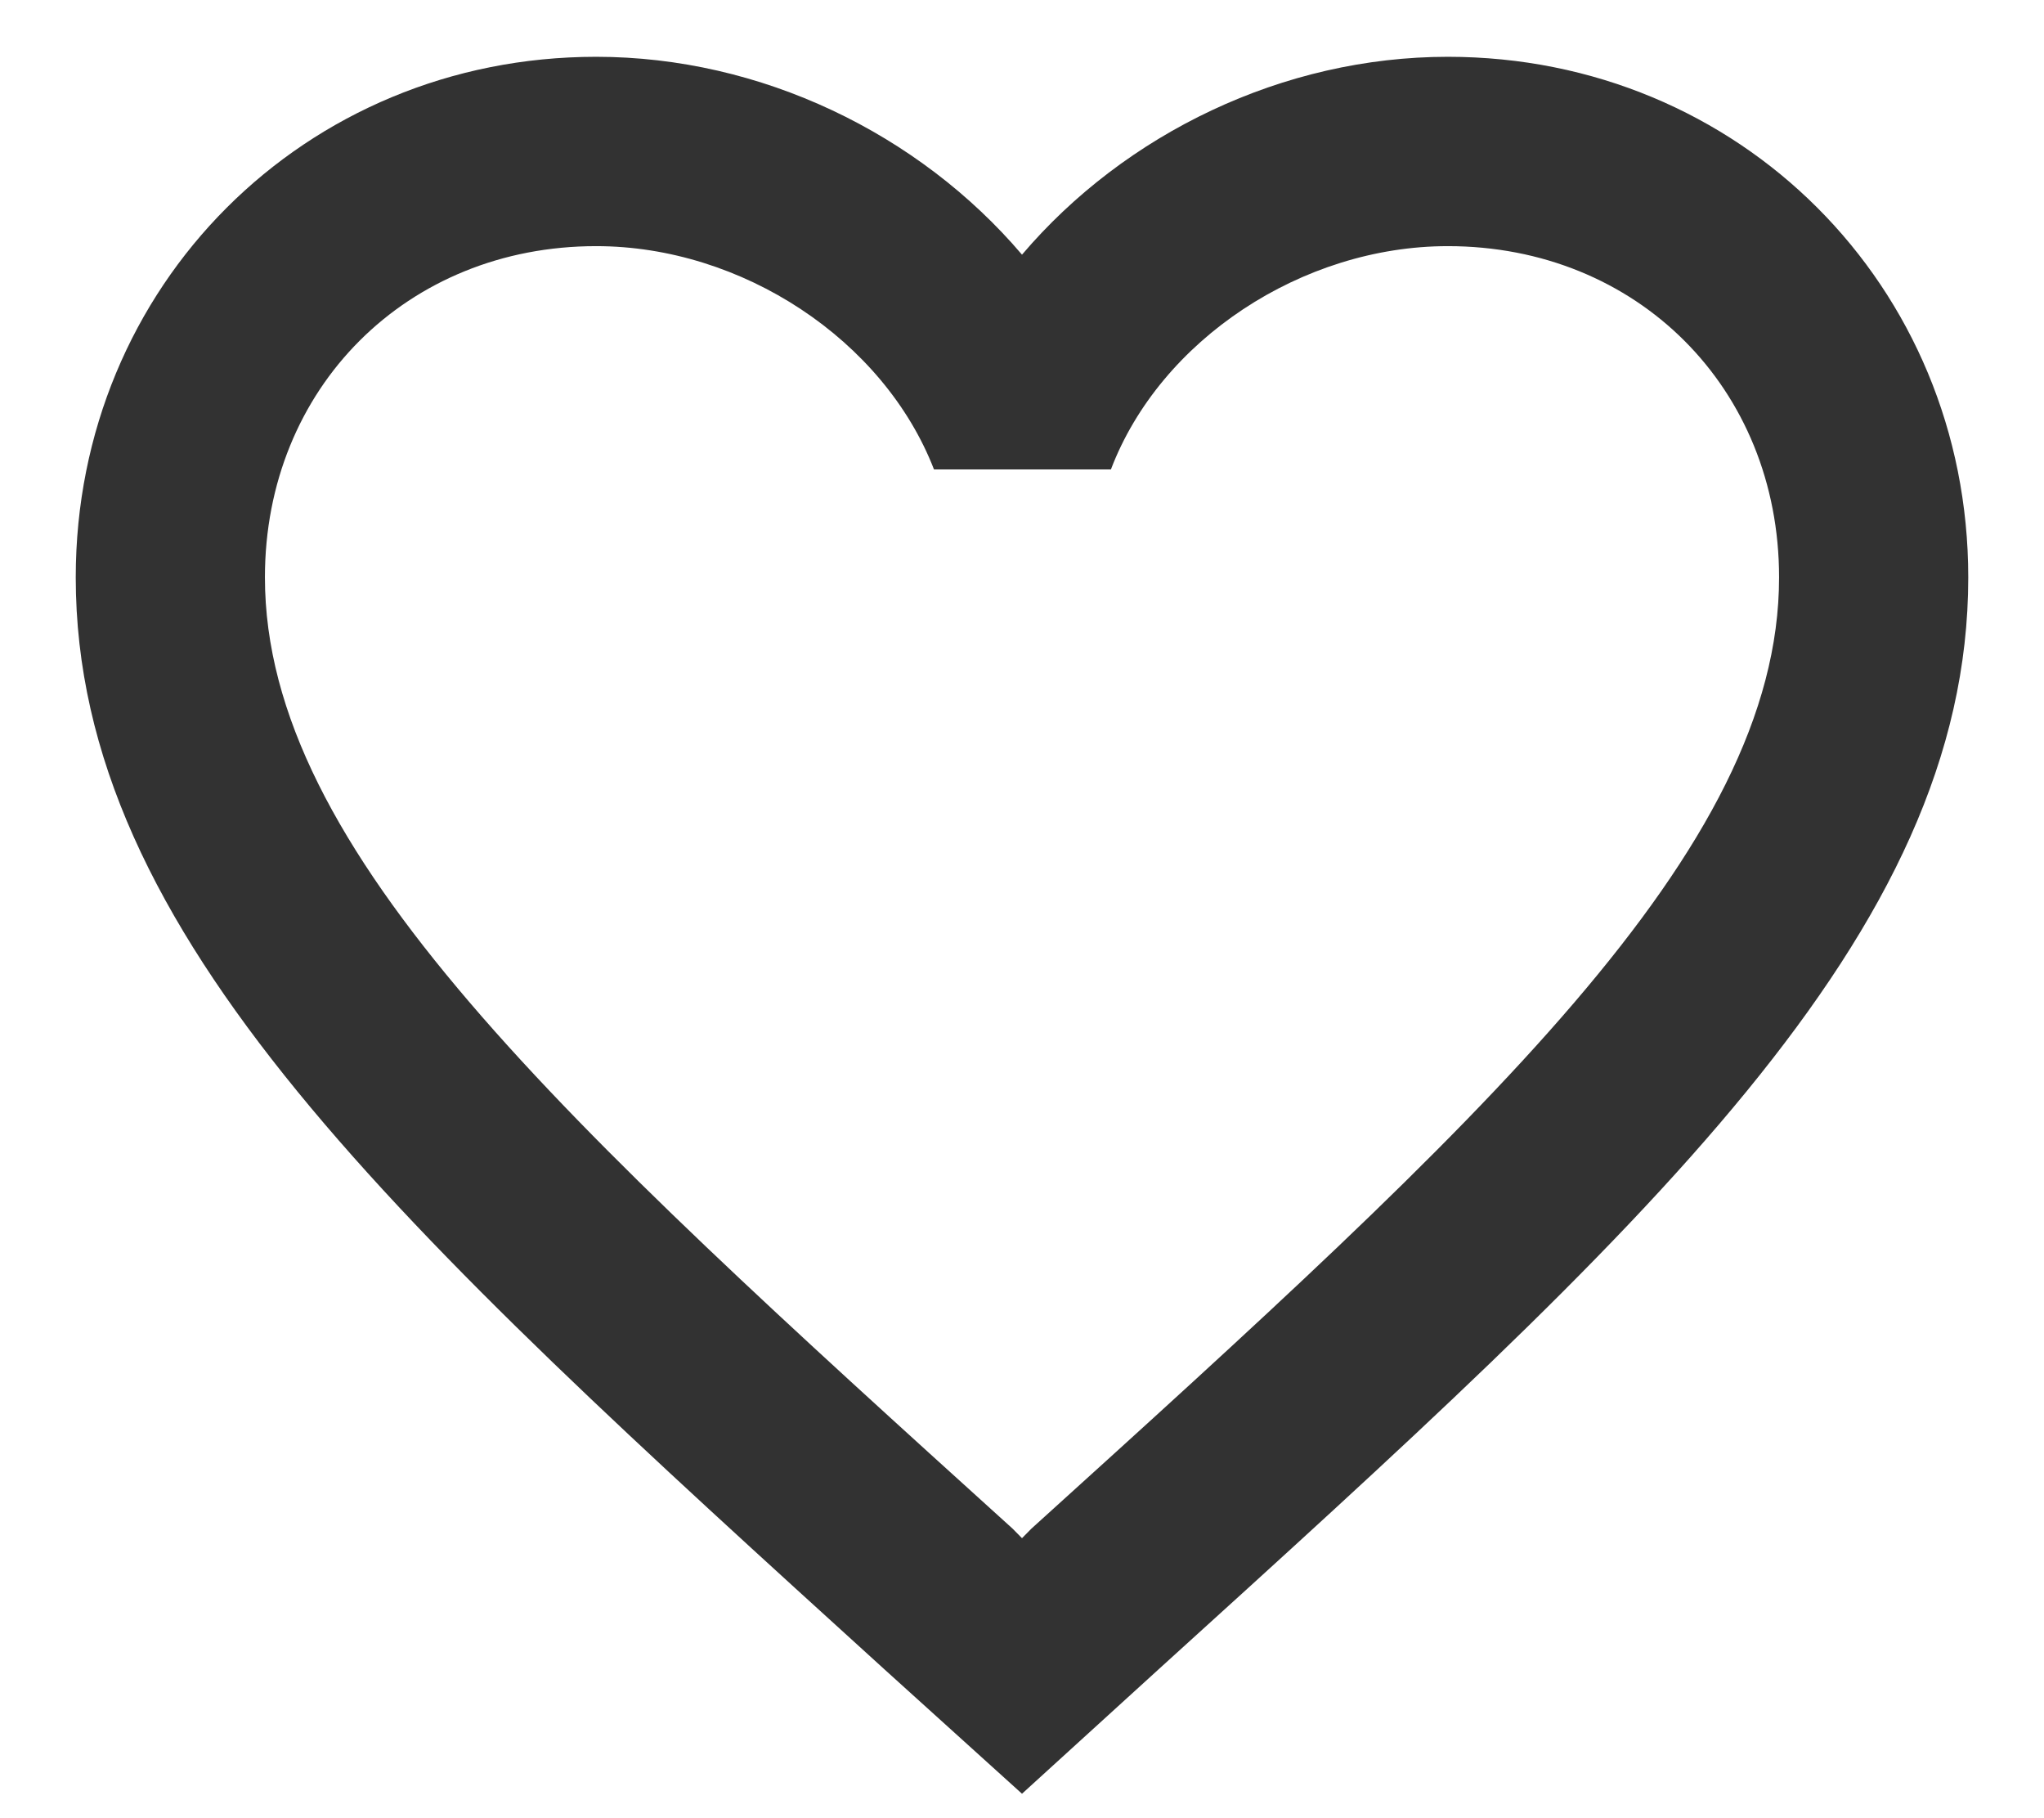
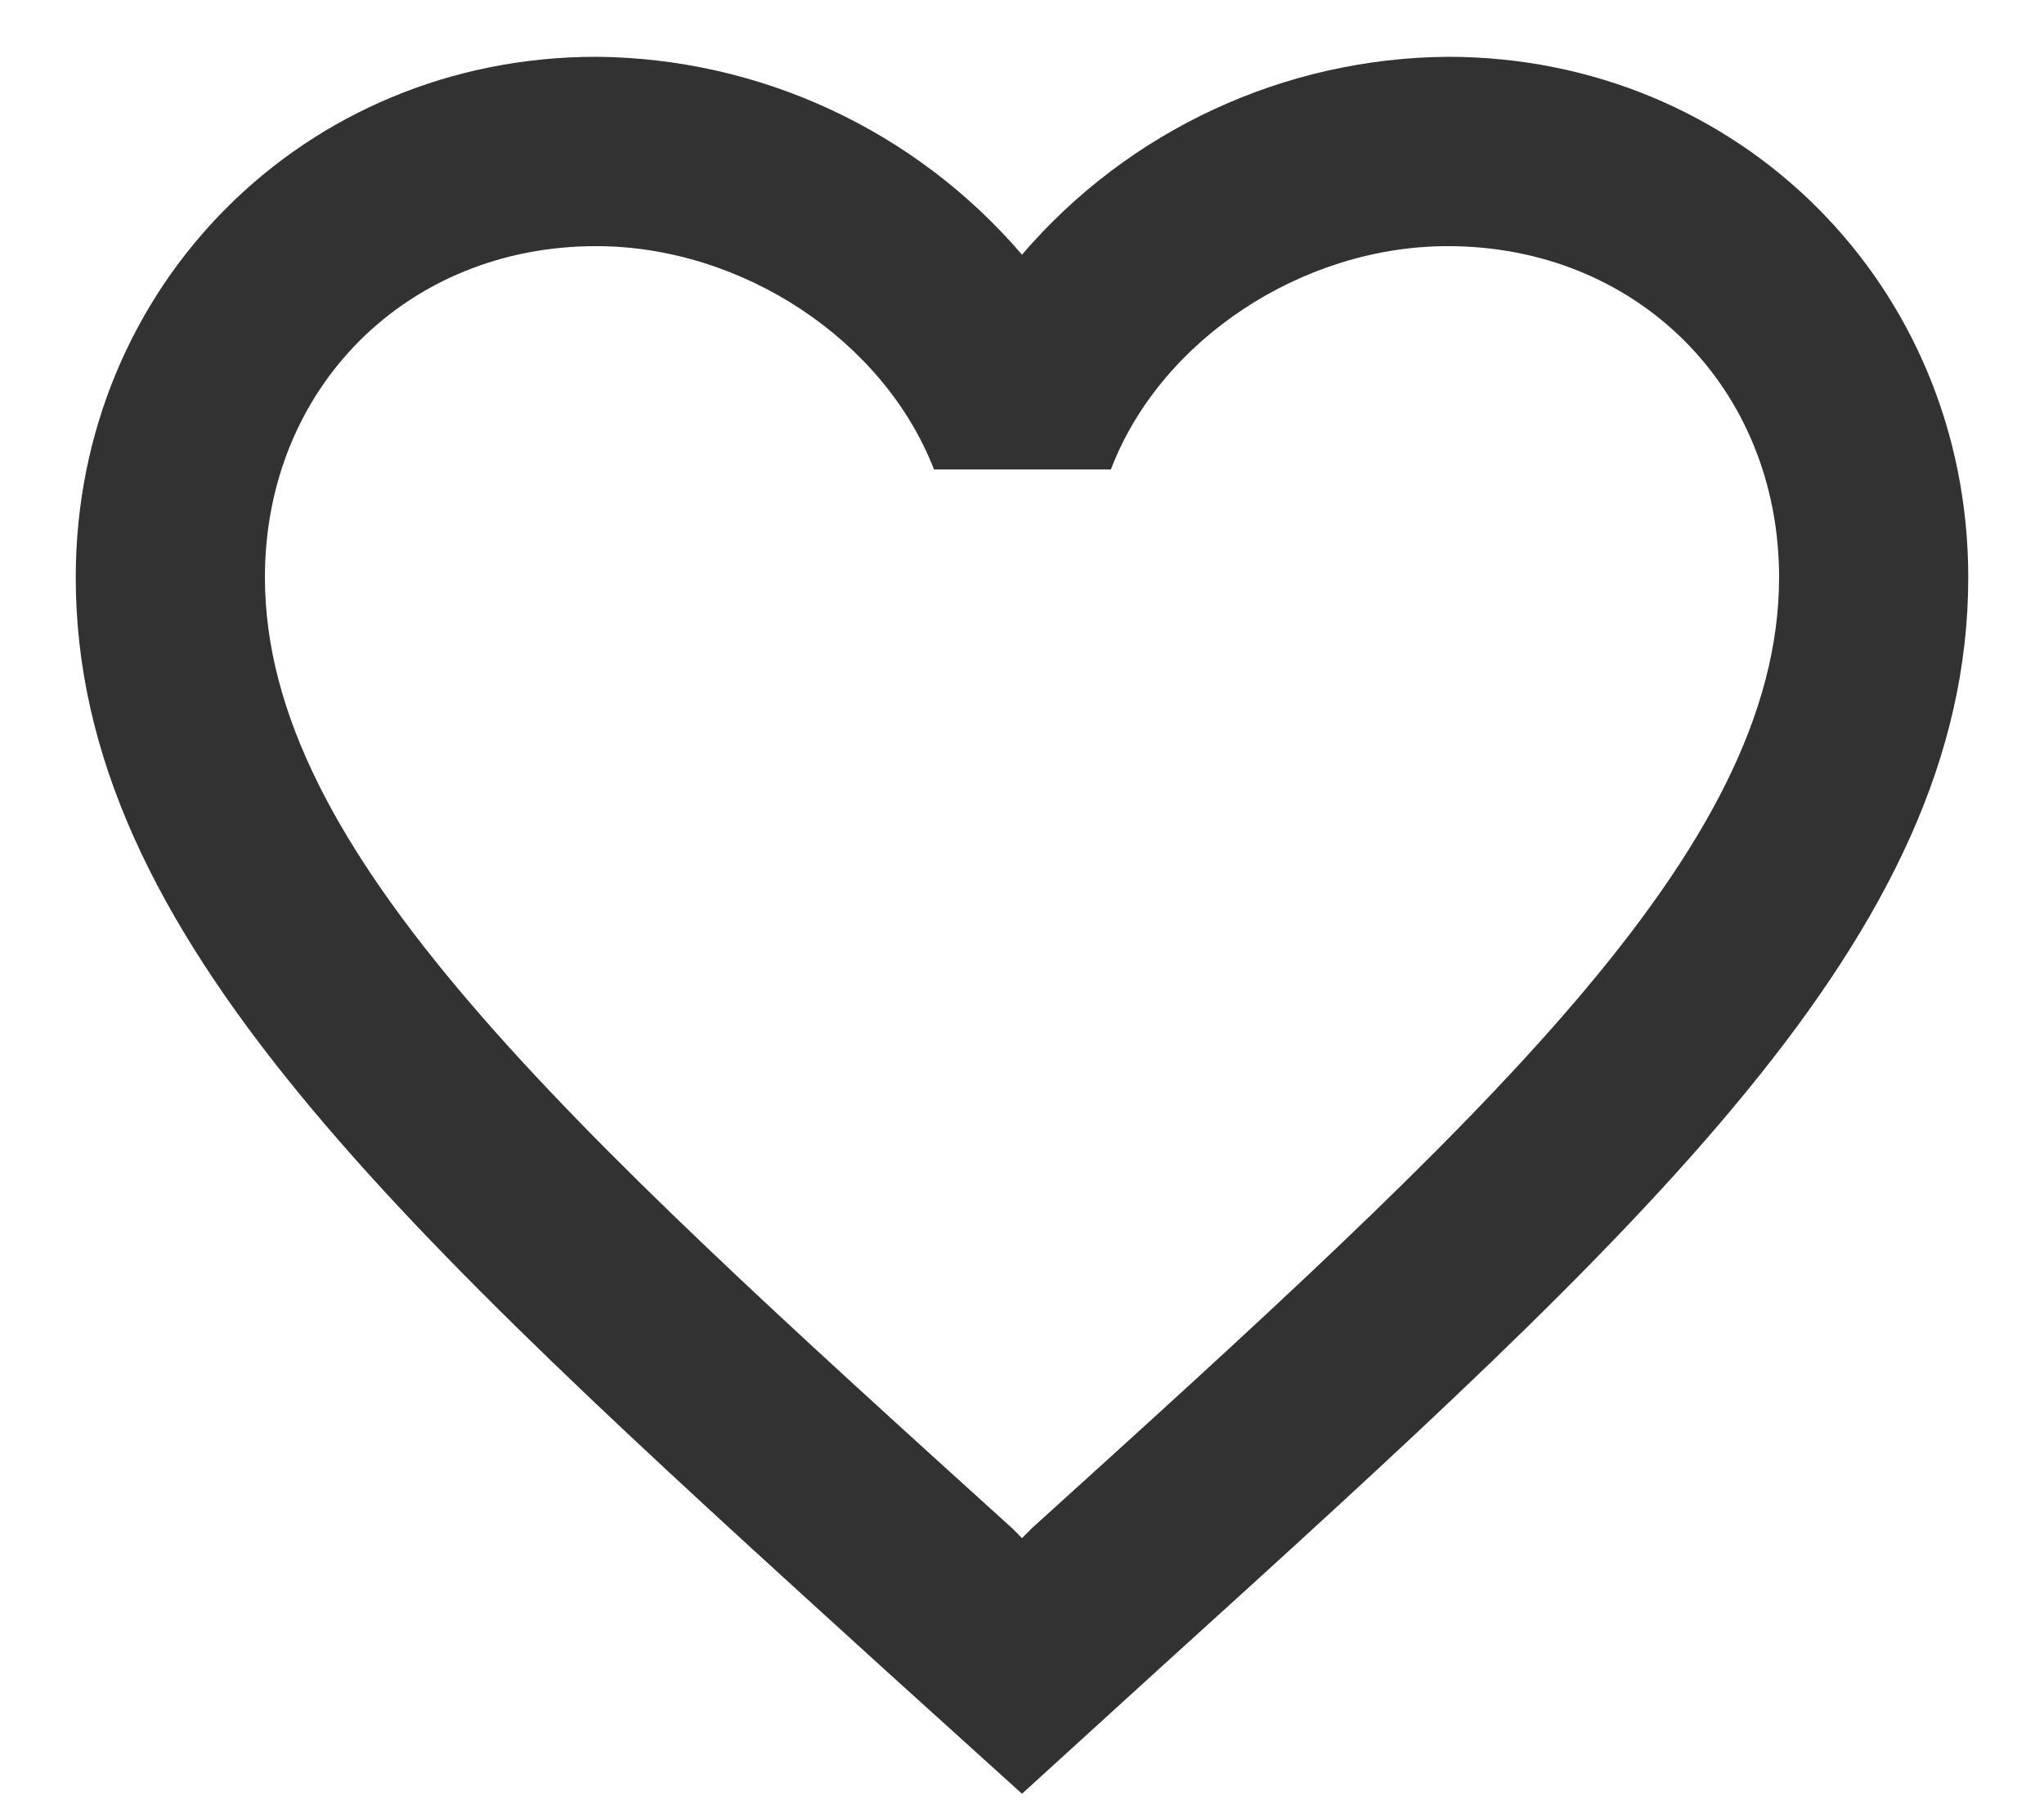
- <svg xmlns="http://www.w3.org/2000/svg" width="18" height="16" viewBox="0 0 18 16" fill="none">
-   <path d="M12.75 0.5C11.3 0.5 9.908 1.175 9 2.242C8.092 1.175 6.7 0.5 5.25 0.5C2.683 0.5 0.667 2.517 0.667 5.083C0.667 8.233 3.5 10.8 7.792 14.7L9 15.792L10.208 14.692C14.5 10.8 17.333 8.233 17.333 5.083C17.333 2.517 15.317 0.5 12.75 0.5ZM9.083 13.458L9 13.542L8.917 13.458C4.95 9.867 2.333 7.492 2.333 5.083C2.333 3.417 3.583 2.167 5.25 2.167C6.533 2.167 7.783 2.992 8.225 4.133H9.783C10.217 2.992 11.467 2.167 12.75 2.167C14.417 2.167 15.667 3.417 15.667 5.083C15.667 7.492 13.05 9.867 9.083 13.458Z" fill="#323232" />
+ <svg xmlns="http://www.w3.org/2000/svg" width="18" height="16" fill="none">
+   <path d="M12.75.5A4.99 4.99 0 0 0 9 2.242 4.99 4.99 0 0 0 5.25.5C2.683.5.667 2.517.667 5.083c0 3.15 2.833 5.717 7.125 9.617L9 15.792l1.208-1.1c4.292-3.892 7.125-6.459 7.125-9.609C17.333 2.517 15.317.5 12.75.5ZM9.083 13.458 9 13.542l-.083-.084C4.95 9.867 2.333 7.492 2.333 5.083c0-1.666 1.25-2.916 2.917-2.916 1.283 0 2.533.825 2.975 1.966h1.558c.434-1.141 1.684-1.966 2.967-1.966 1.667 0 2.917 1.25 2.917 2.916 0 2.409-2.617 4.784-6.584 8.375Z" fill="#323232" />
</svg>
